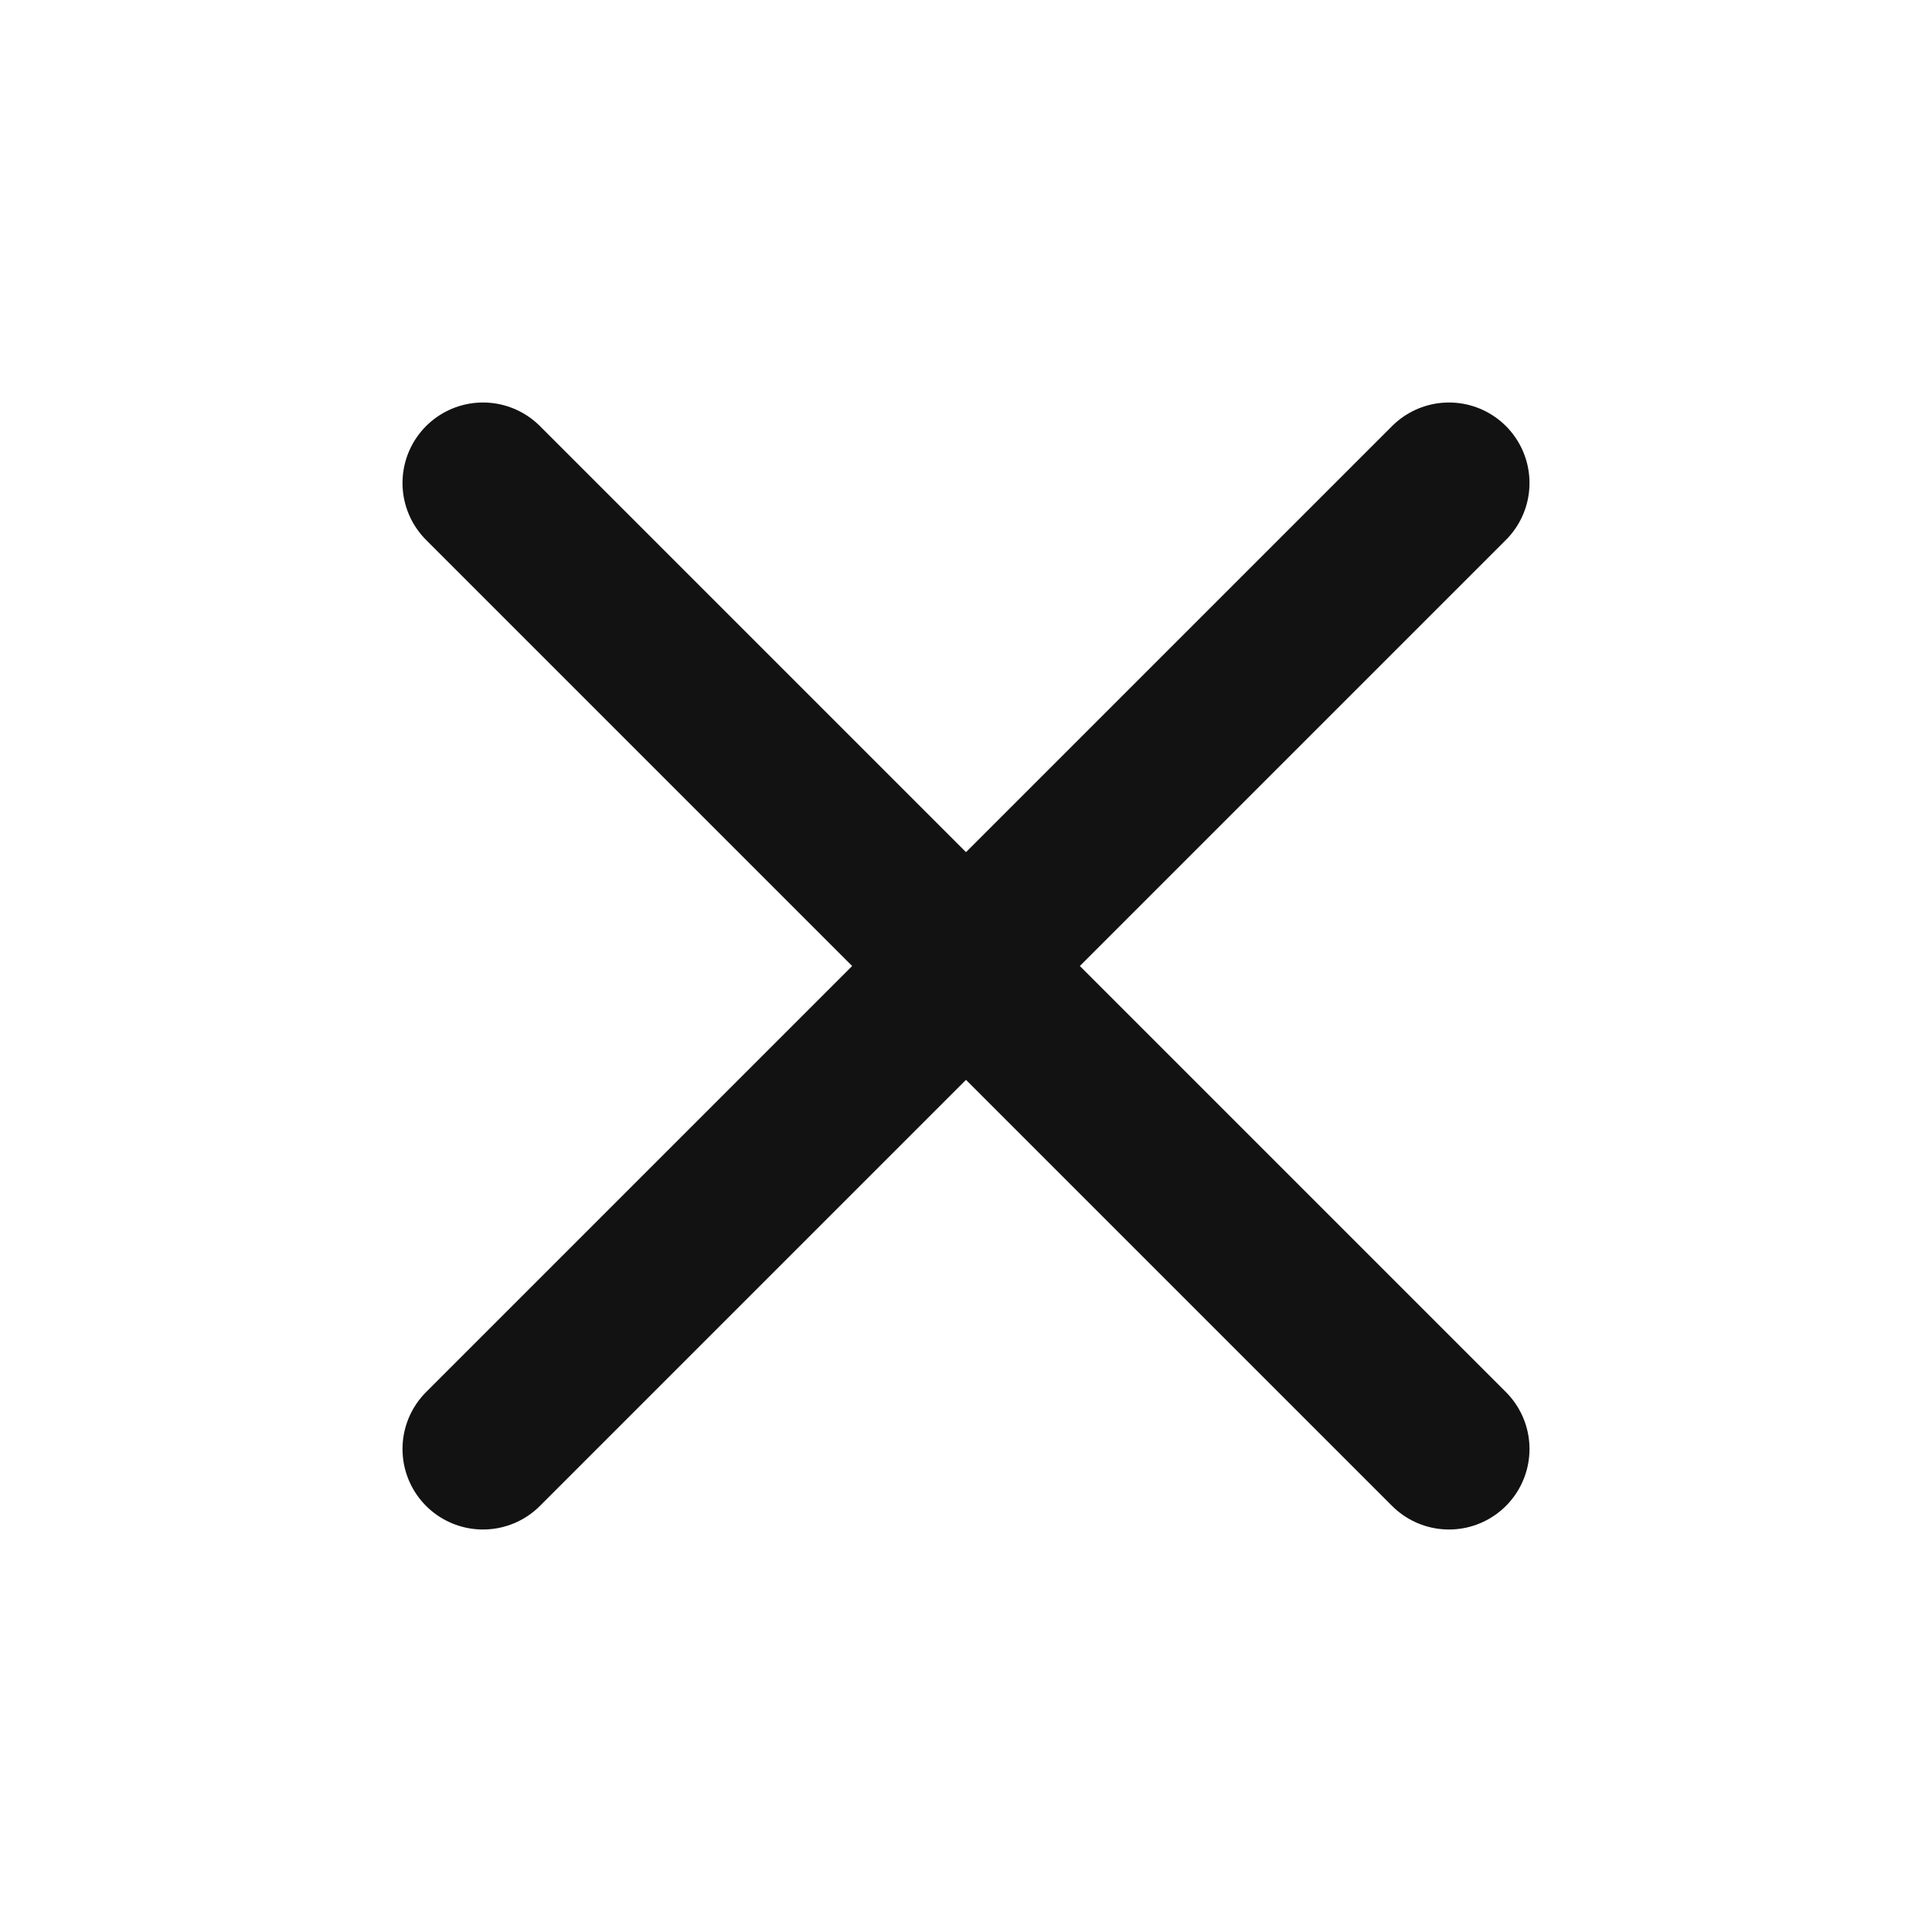
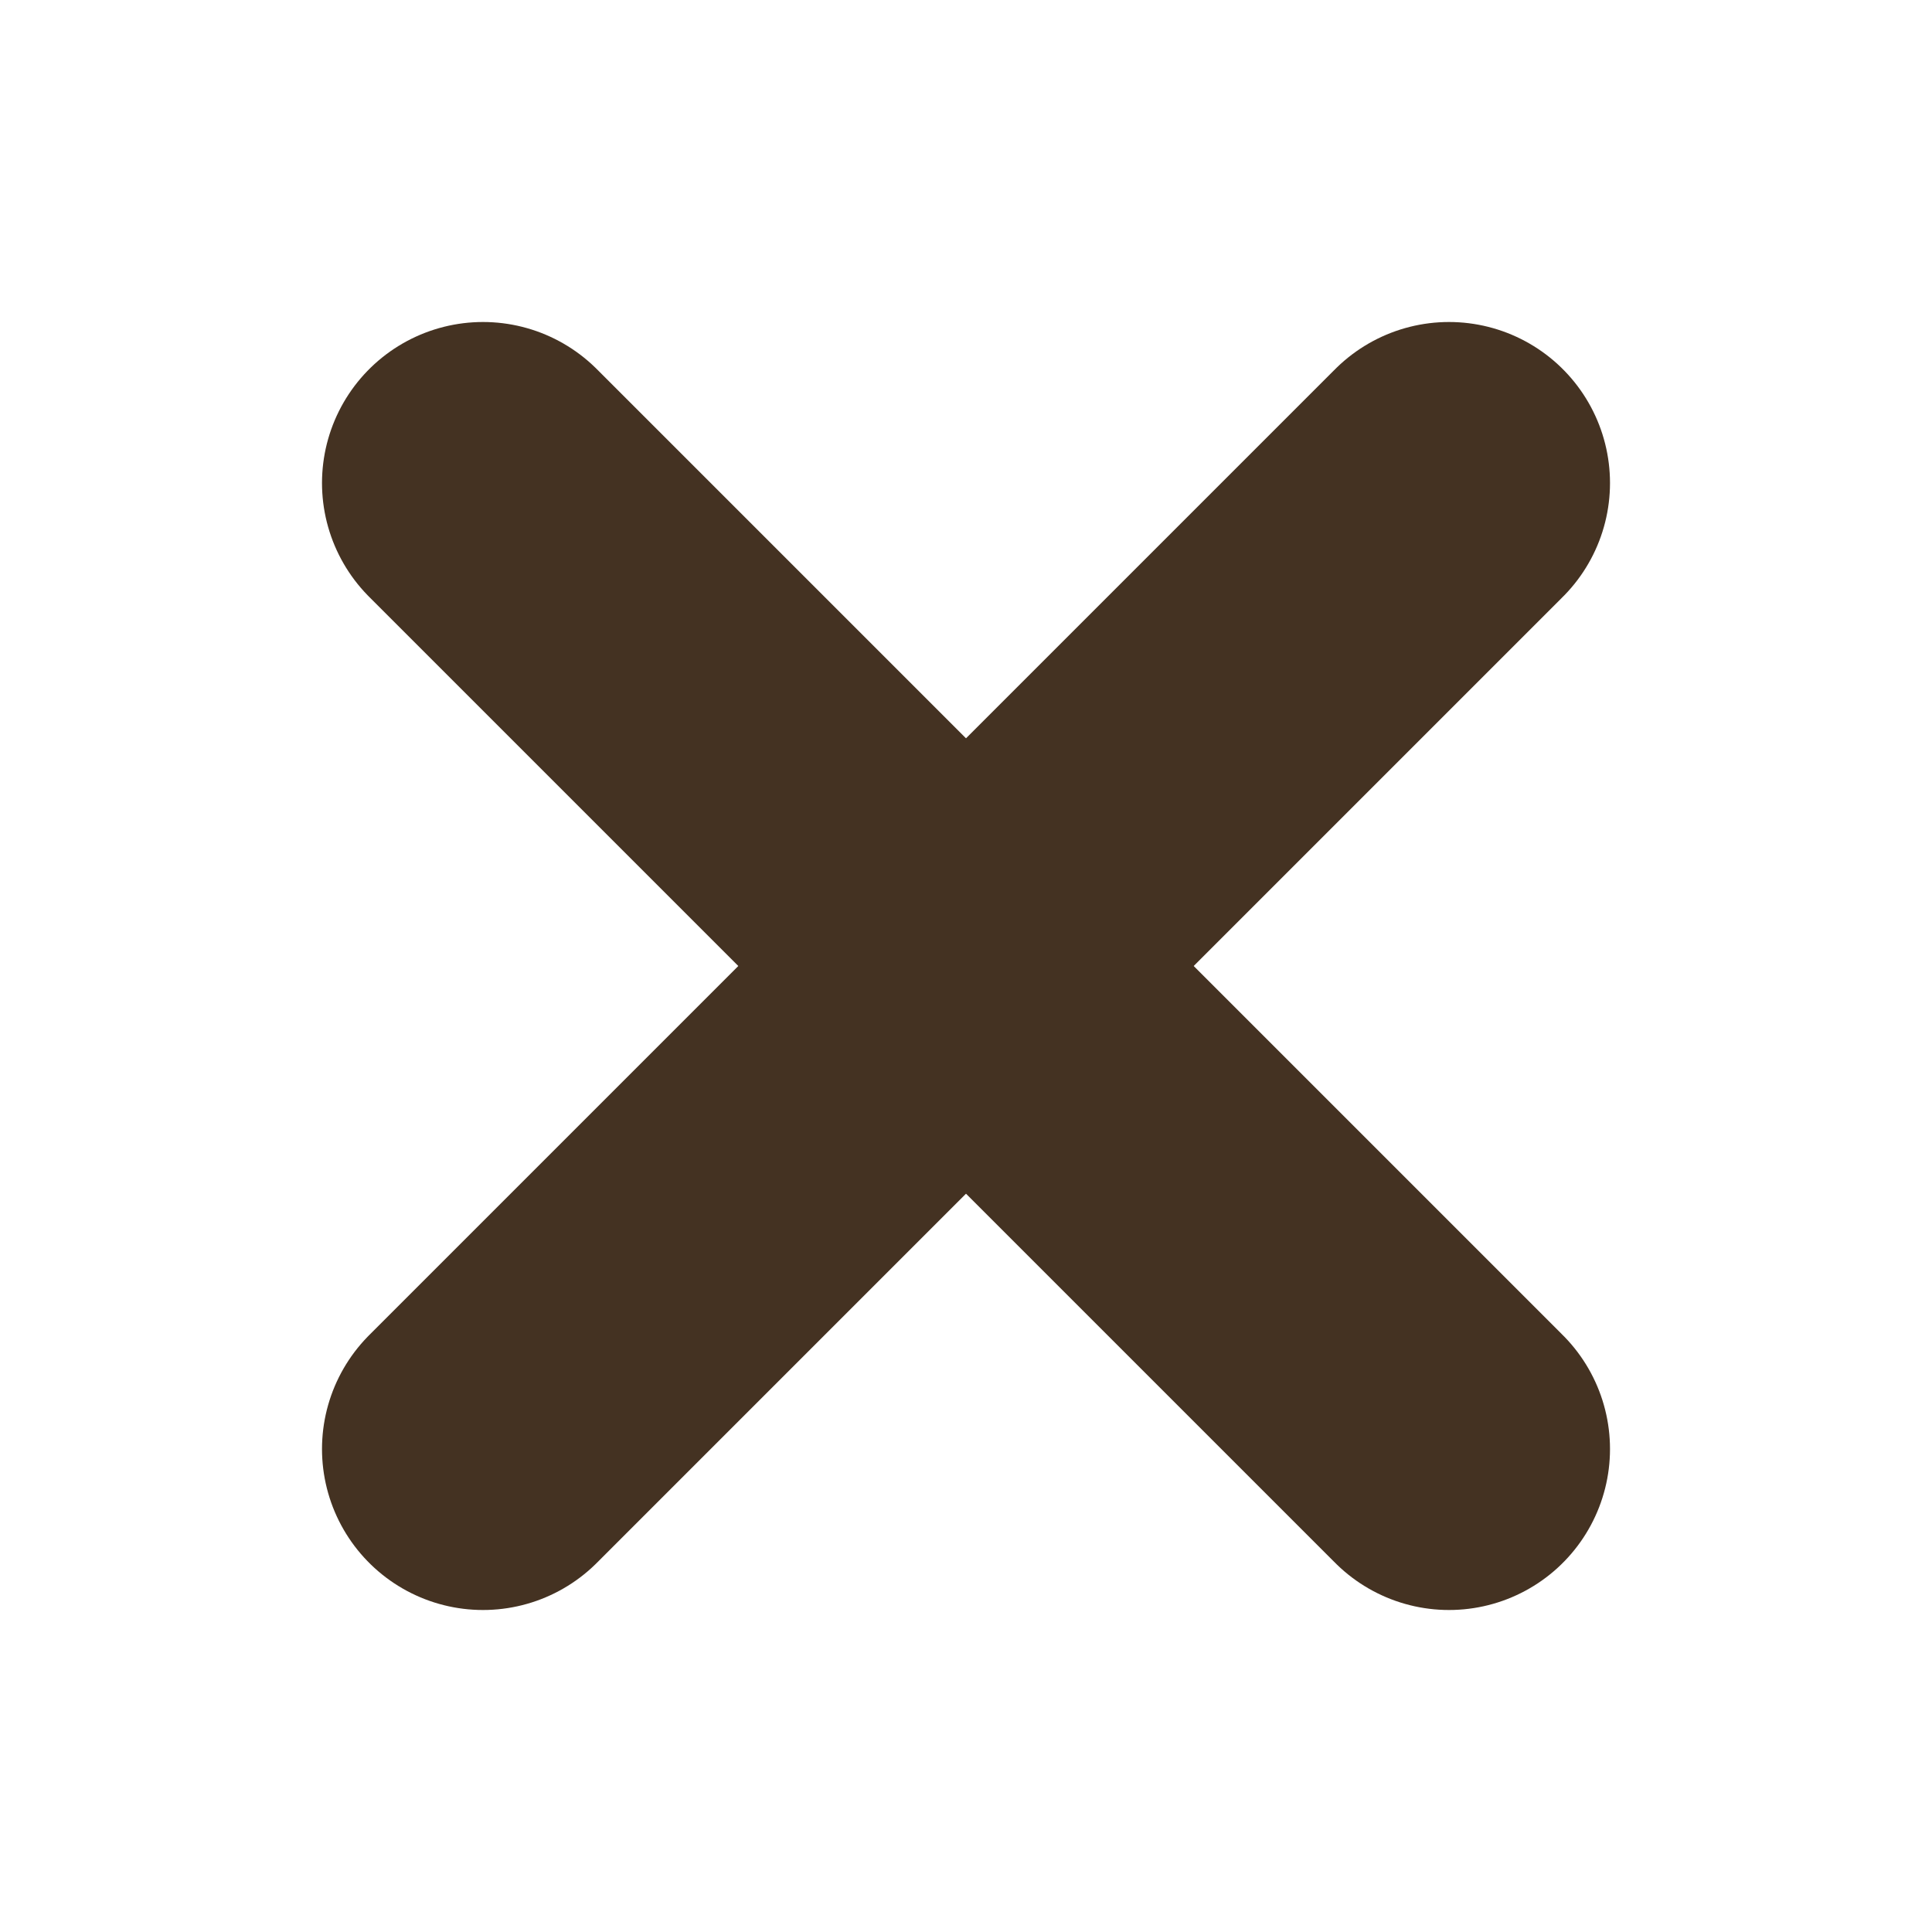
- <svg xmlns="http://www.w3.org/2000/svg" width="24" height="24" viewBox="0 0 24 24" fill="none" stroke="#121212" stroke-width="2" stroke-linecap="round" stroke-linejoin="round" class="icon icon-tabler icons-tabler-outline icon-tabler-x">
+ <svg xmlns="http://www.w3.org/2000/svg" width="24" height="24" viewBox="0 0 24 24" fill="none" stroke="#443222" stroke-width="4" stroke-linecap="round" stroke-linejoin="round" class="icon icon-tabler icons-tabler-outline icon-tabler-x">
  <path stroke="none" d="M0 0h24v24H0z" fill="none" />
  <path d="M18 6l-12 12" />
  <path d="M6 6l12 12" />
</svg>
